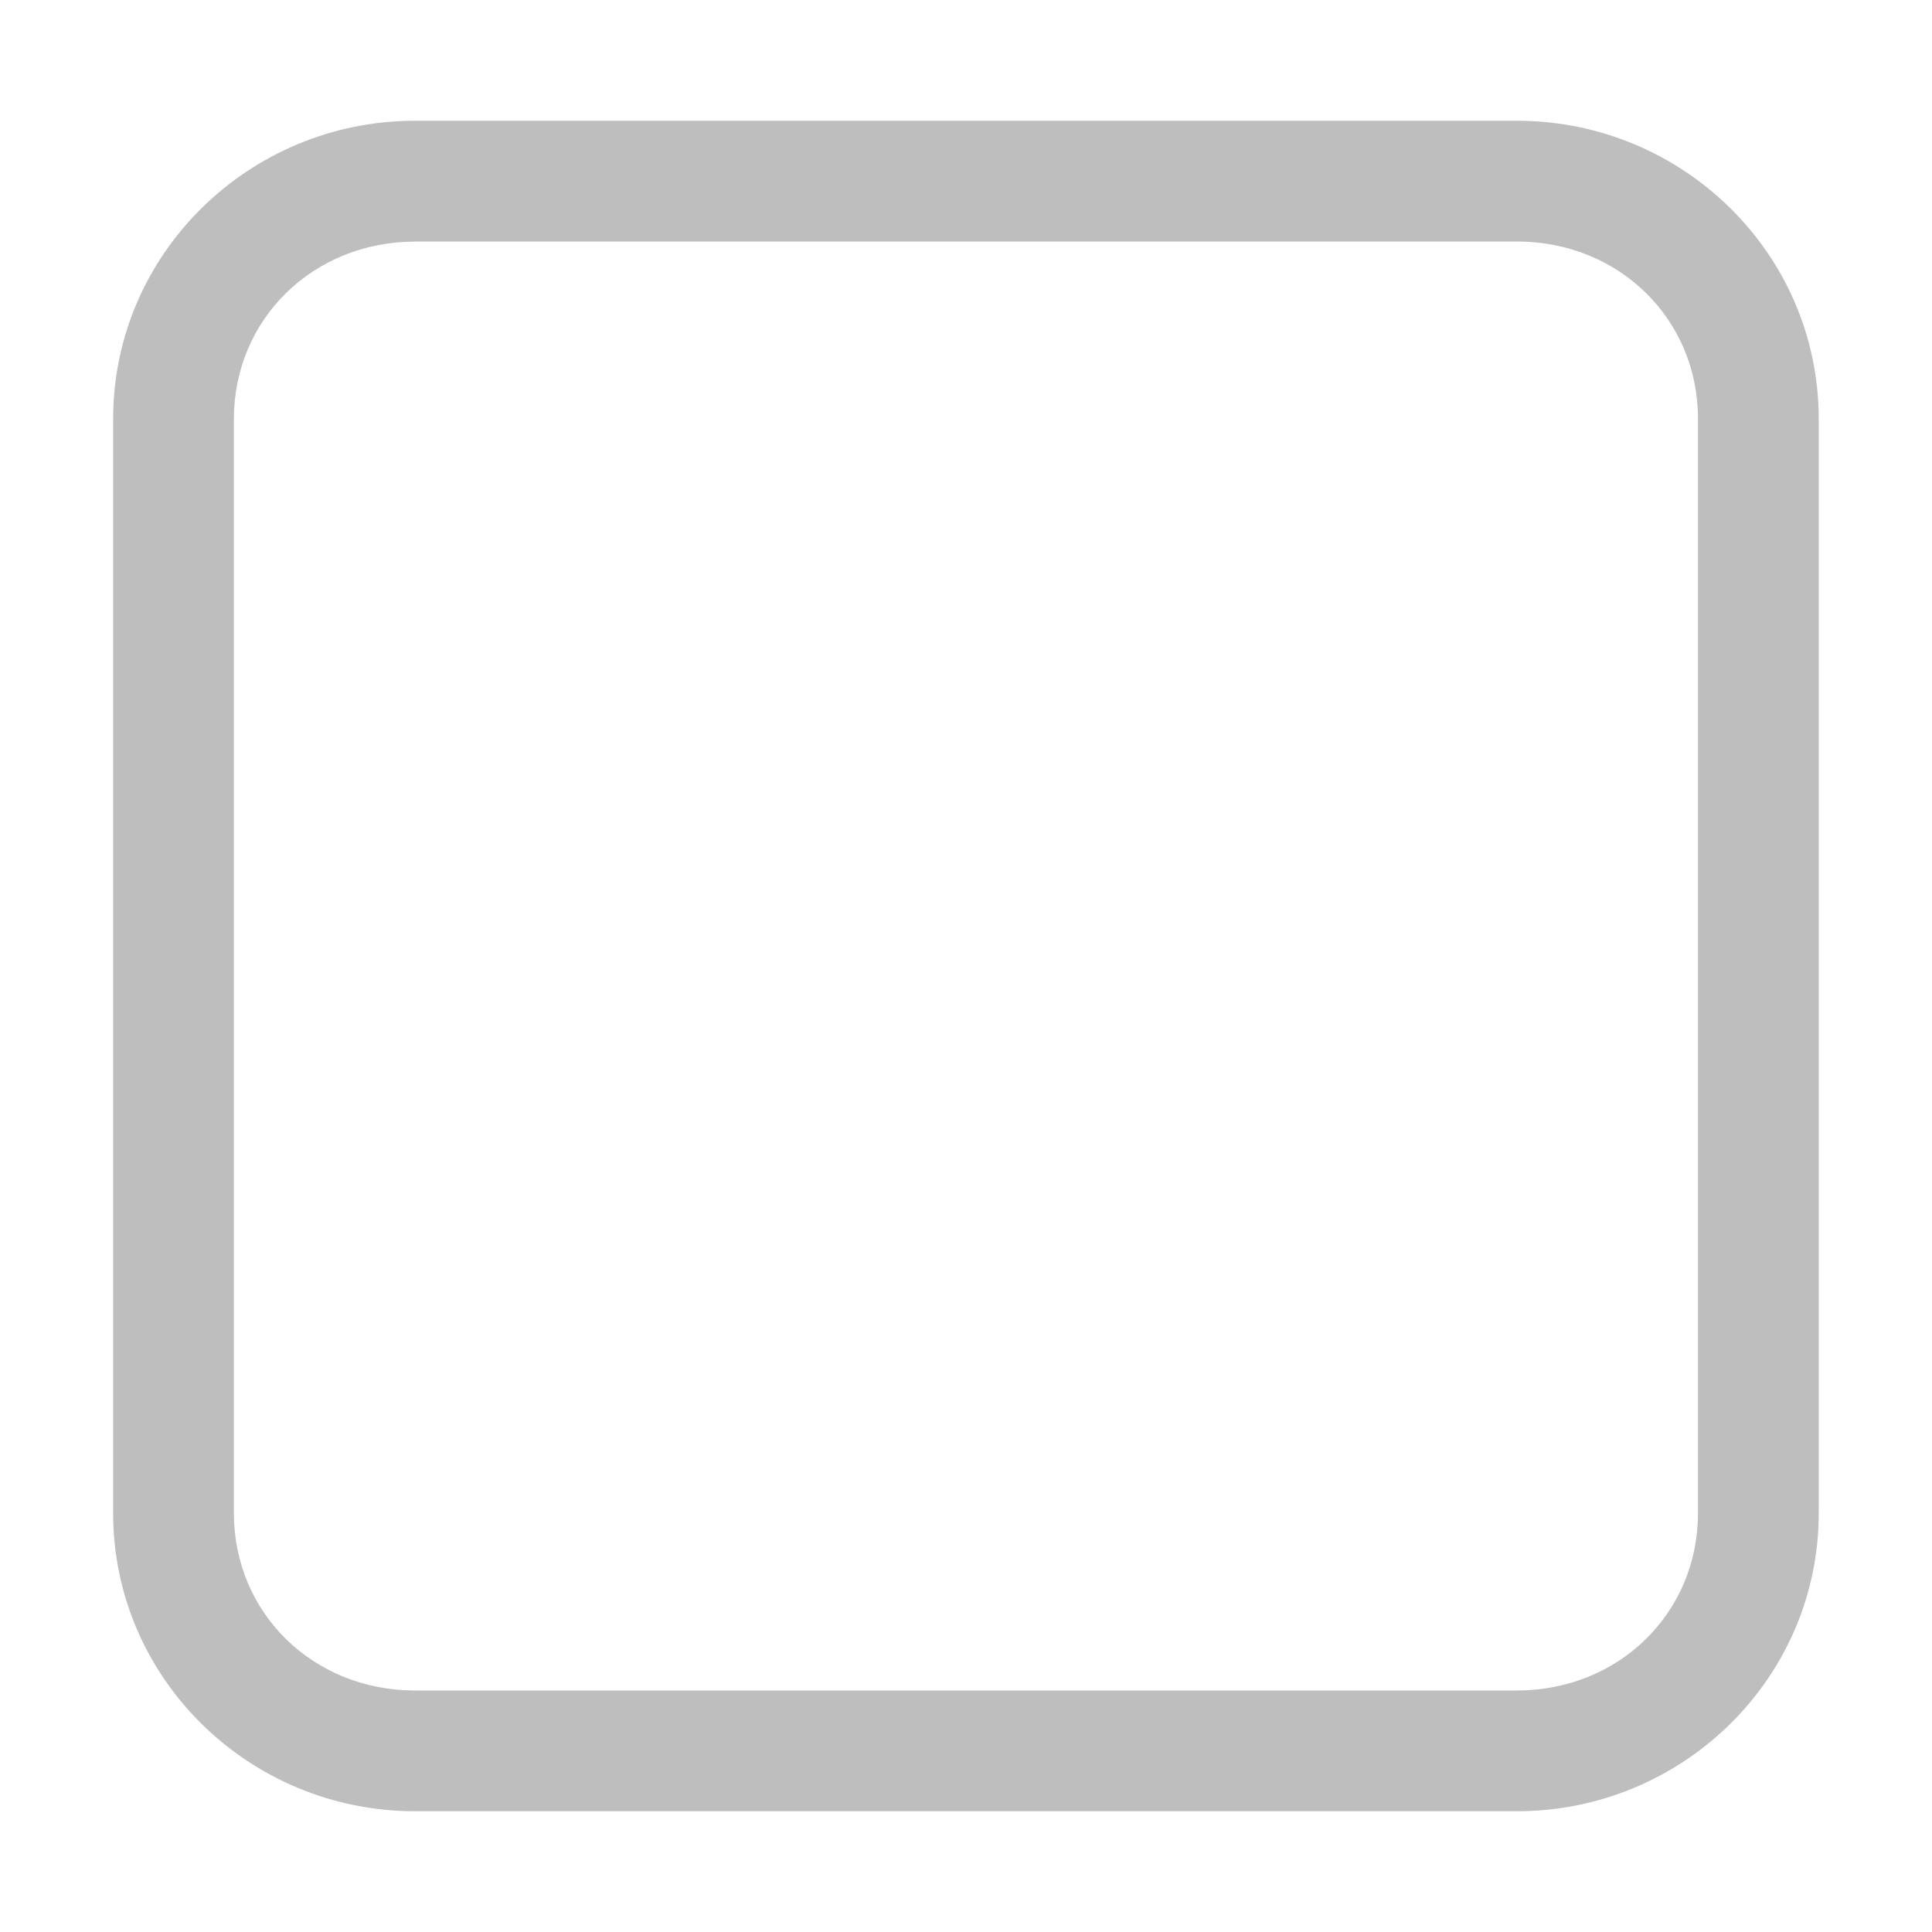
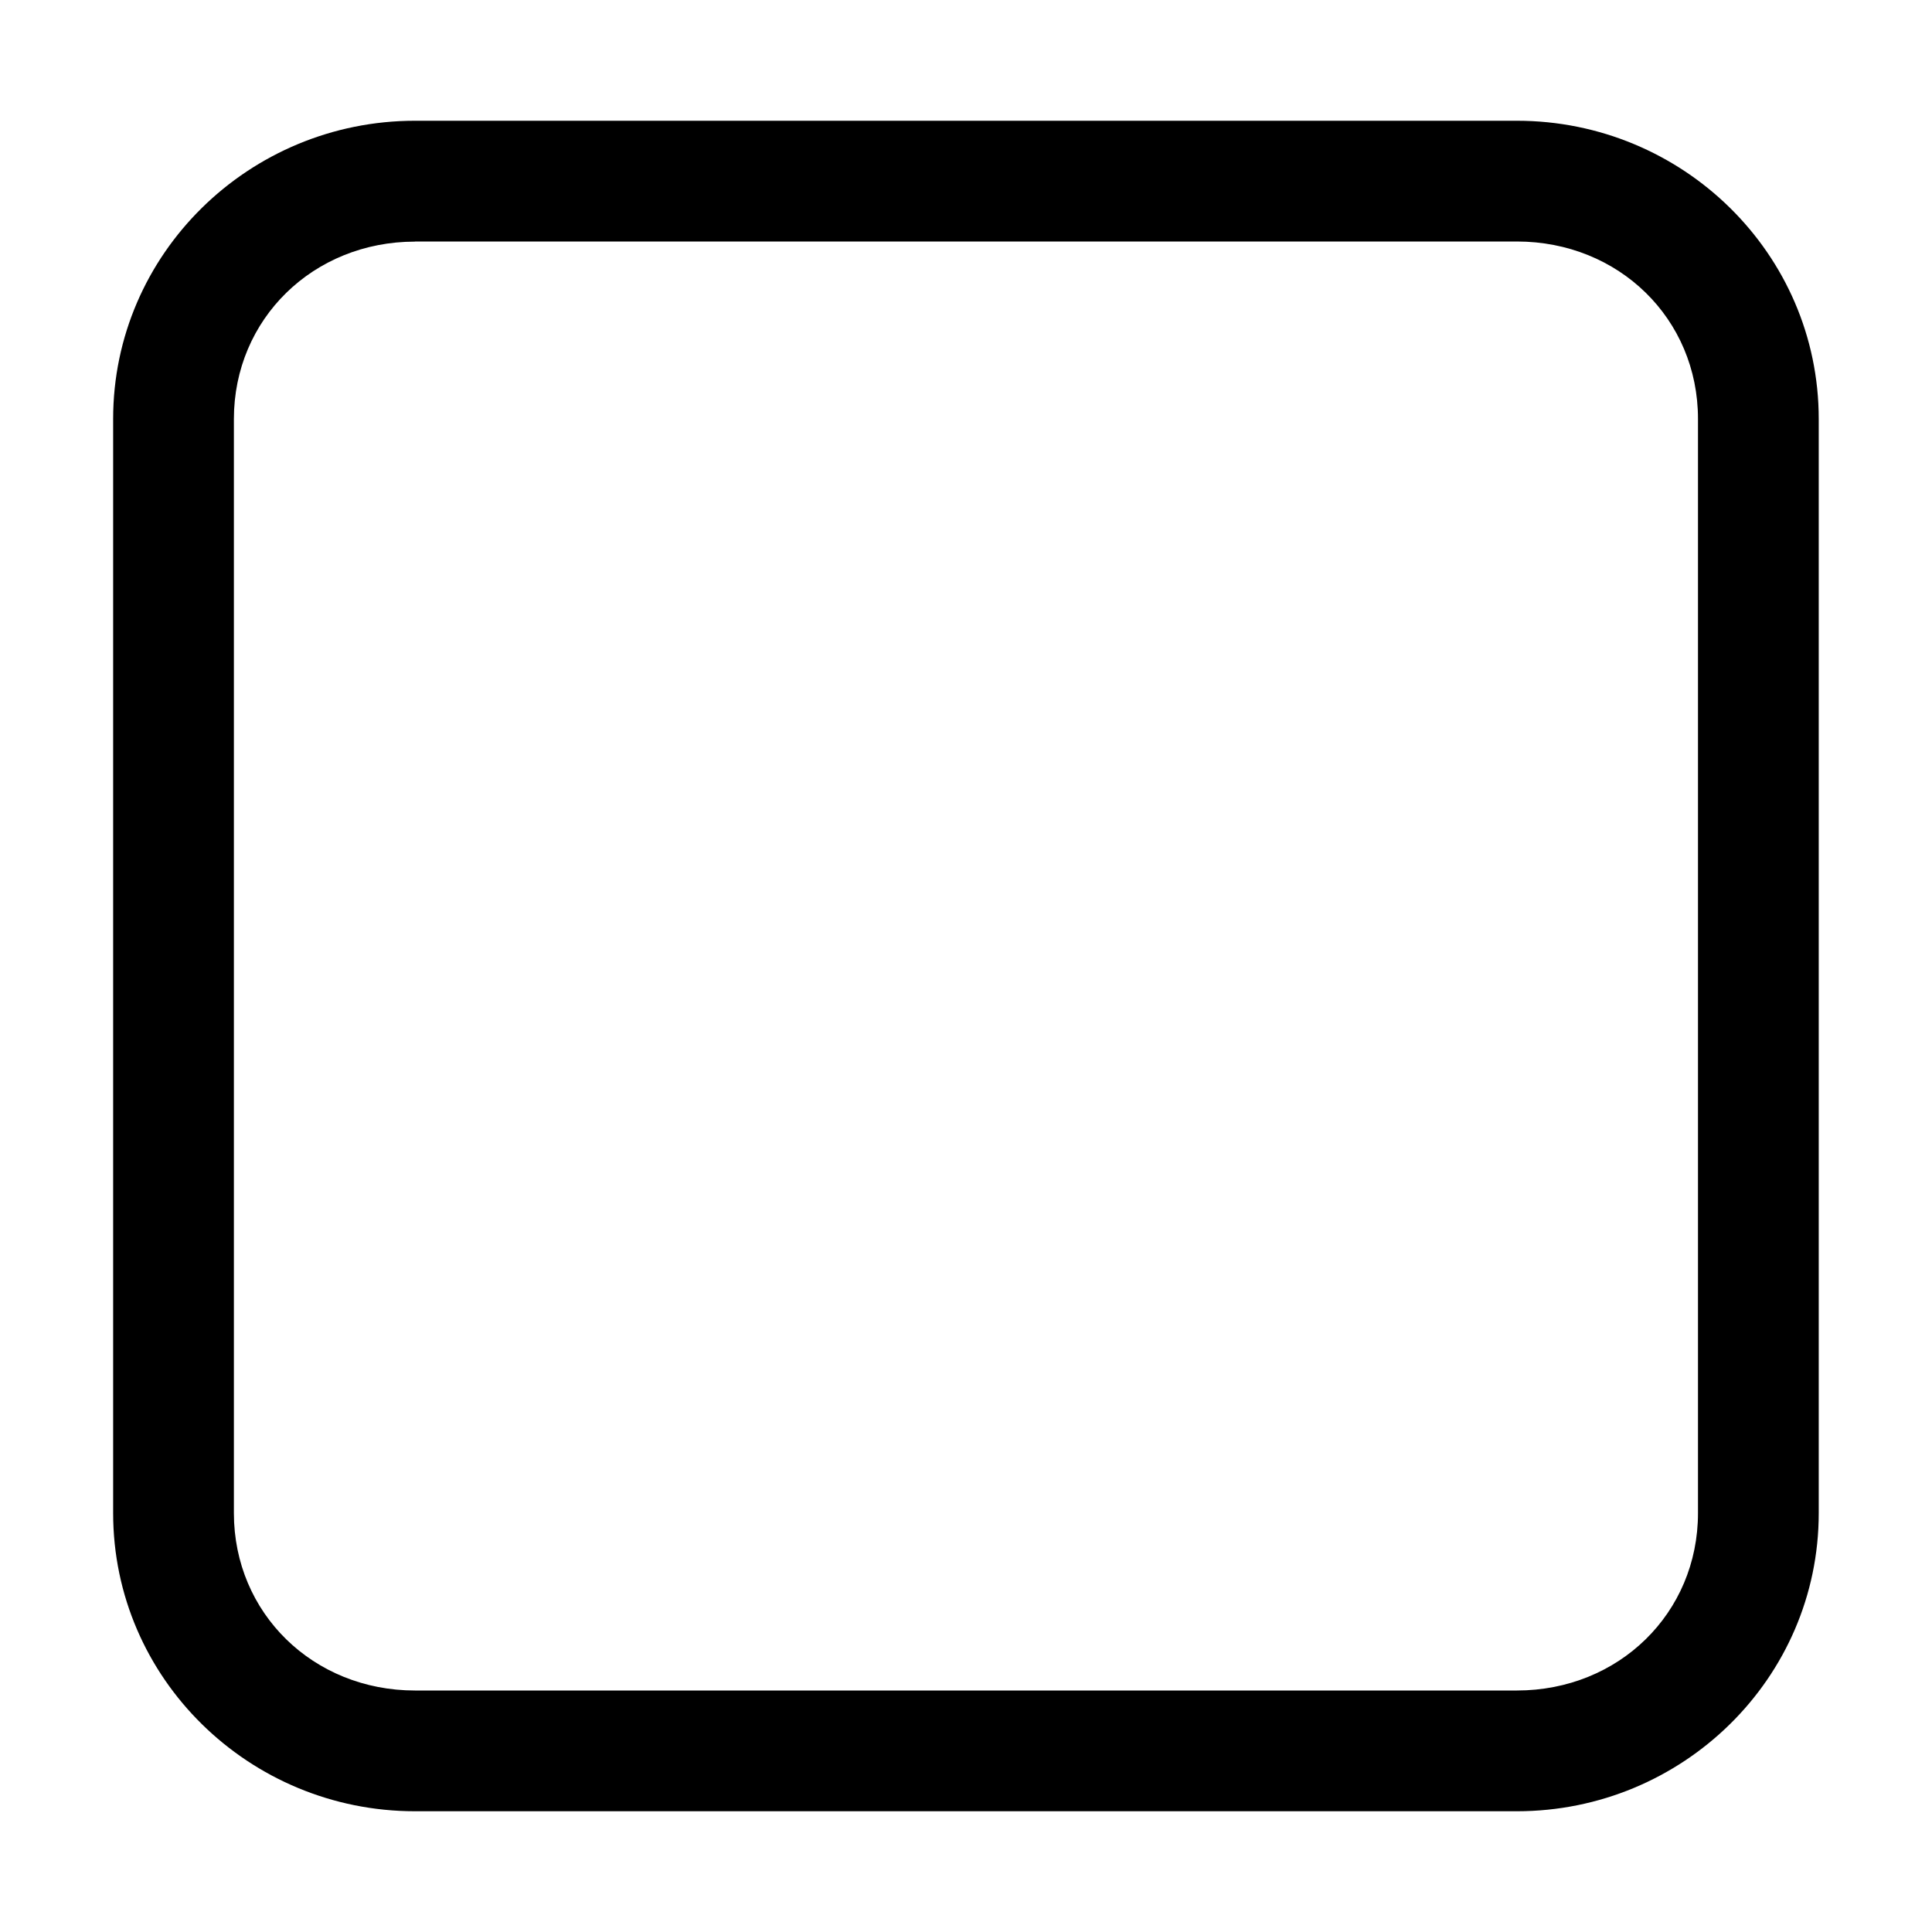
<svg xmlns="http://www.w3.org/2000/svg" height="16" width="16" viewBox="0 0 16 16" version="1">
-   <path d="M3.437 1c-1.373 0-2.5 1.101-2.5 2.469v9.062C.937 13.9 2.064 15 3.437 15h9.125c1.373 0 2.5-1.101 2.5-2.469V3.47c0-1.37-1.127-2.47-2.5-2.47H3.437zm0 1h9.125c.844 0 1.5.64 1.5 1.469v9.062c0 .828-.656 1.469-1.5 1.469H3.437c-.843 0-1.5-.64-1.5-1.469V3.47c0-.828.657-1.469 1.5-1.469z" font-weight="400" color="#000" fill="#bebebe" overflow="visible" font-family="Sans" />
+   <path d="M3.437 1c-1.373 0-2.5 1.101-2.5 2.469v9.062C.937 13.9 2.064 15 3.437 15h9.125c1.373 0 2.5-1.101 2.5-2.469V3.47c0-1.37-1.127-2.47-2.5-2.47H3.437zm0 1h9.125c.844 0 1.5.64 1.5 1.469v9.062c0 .828-.656 1.469-1.5 1.469H3.437c-.843 0-1.5-.64-1.5-1.469V3.47c0-.828.657-1.469 1.5-1.469z" overflow="visible" />
</svg>
